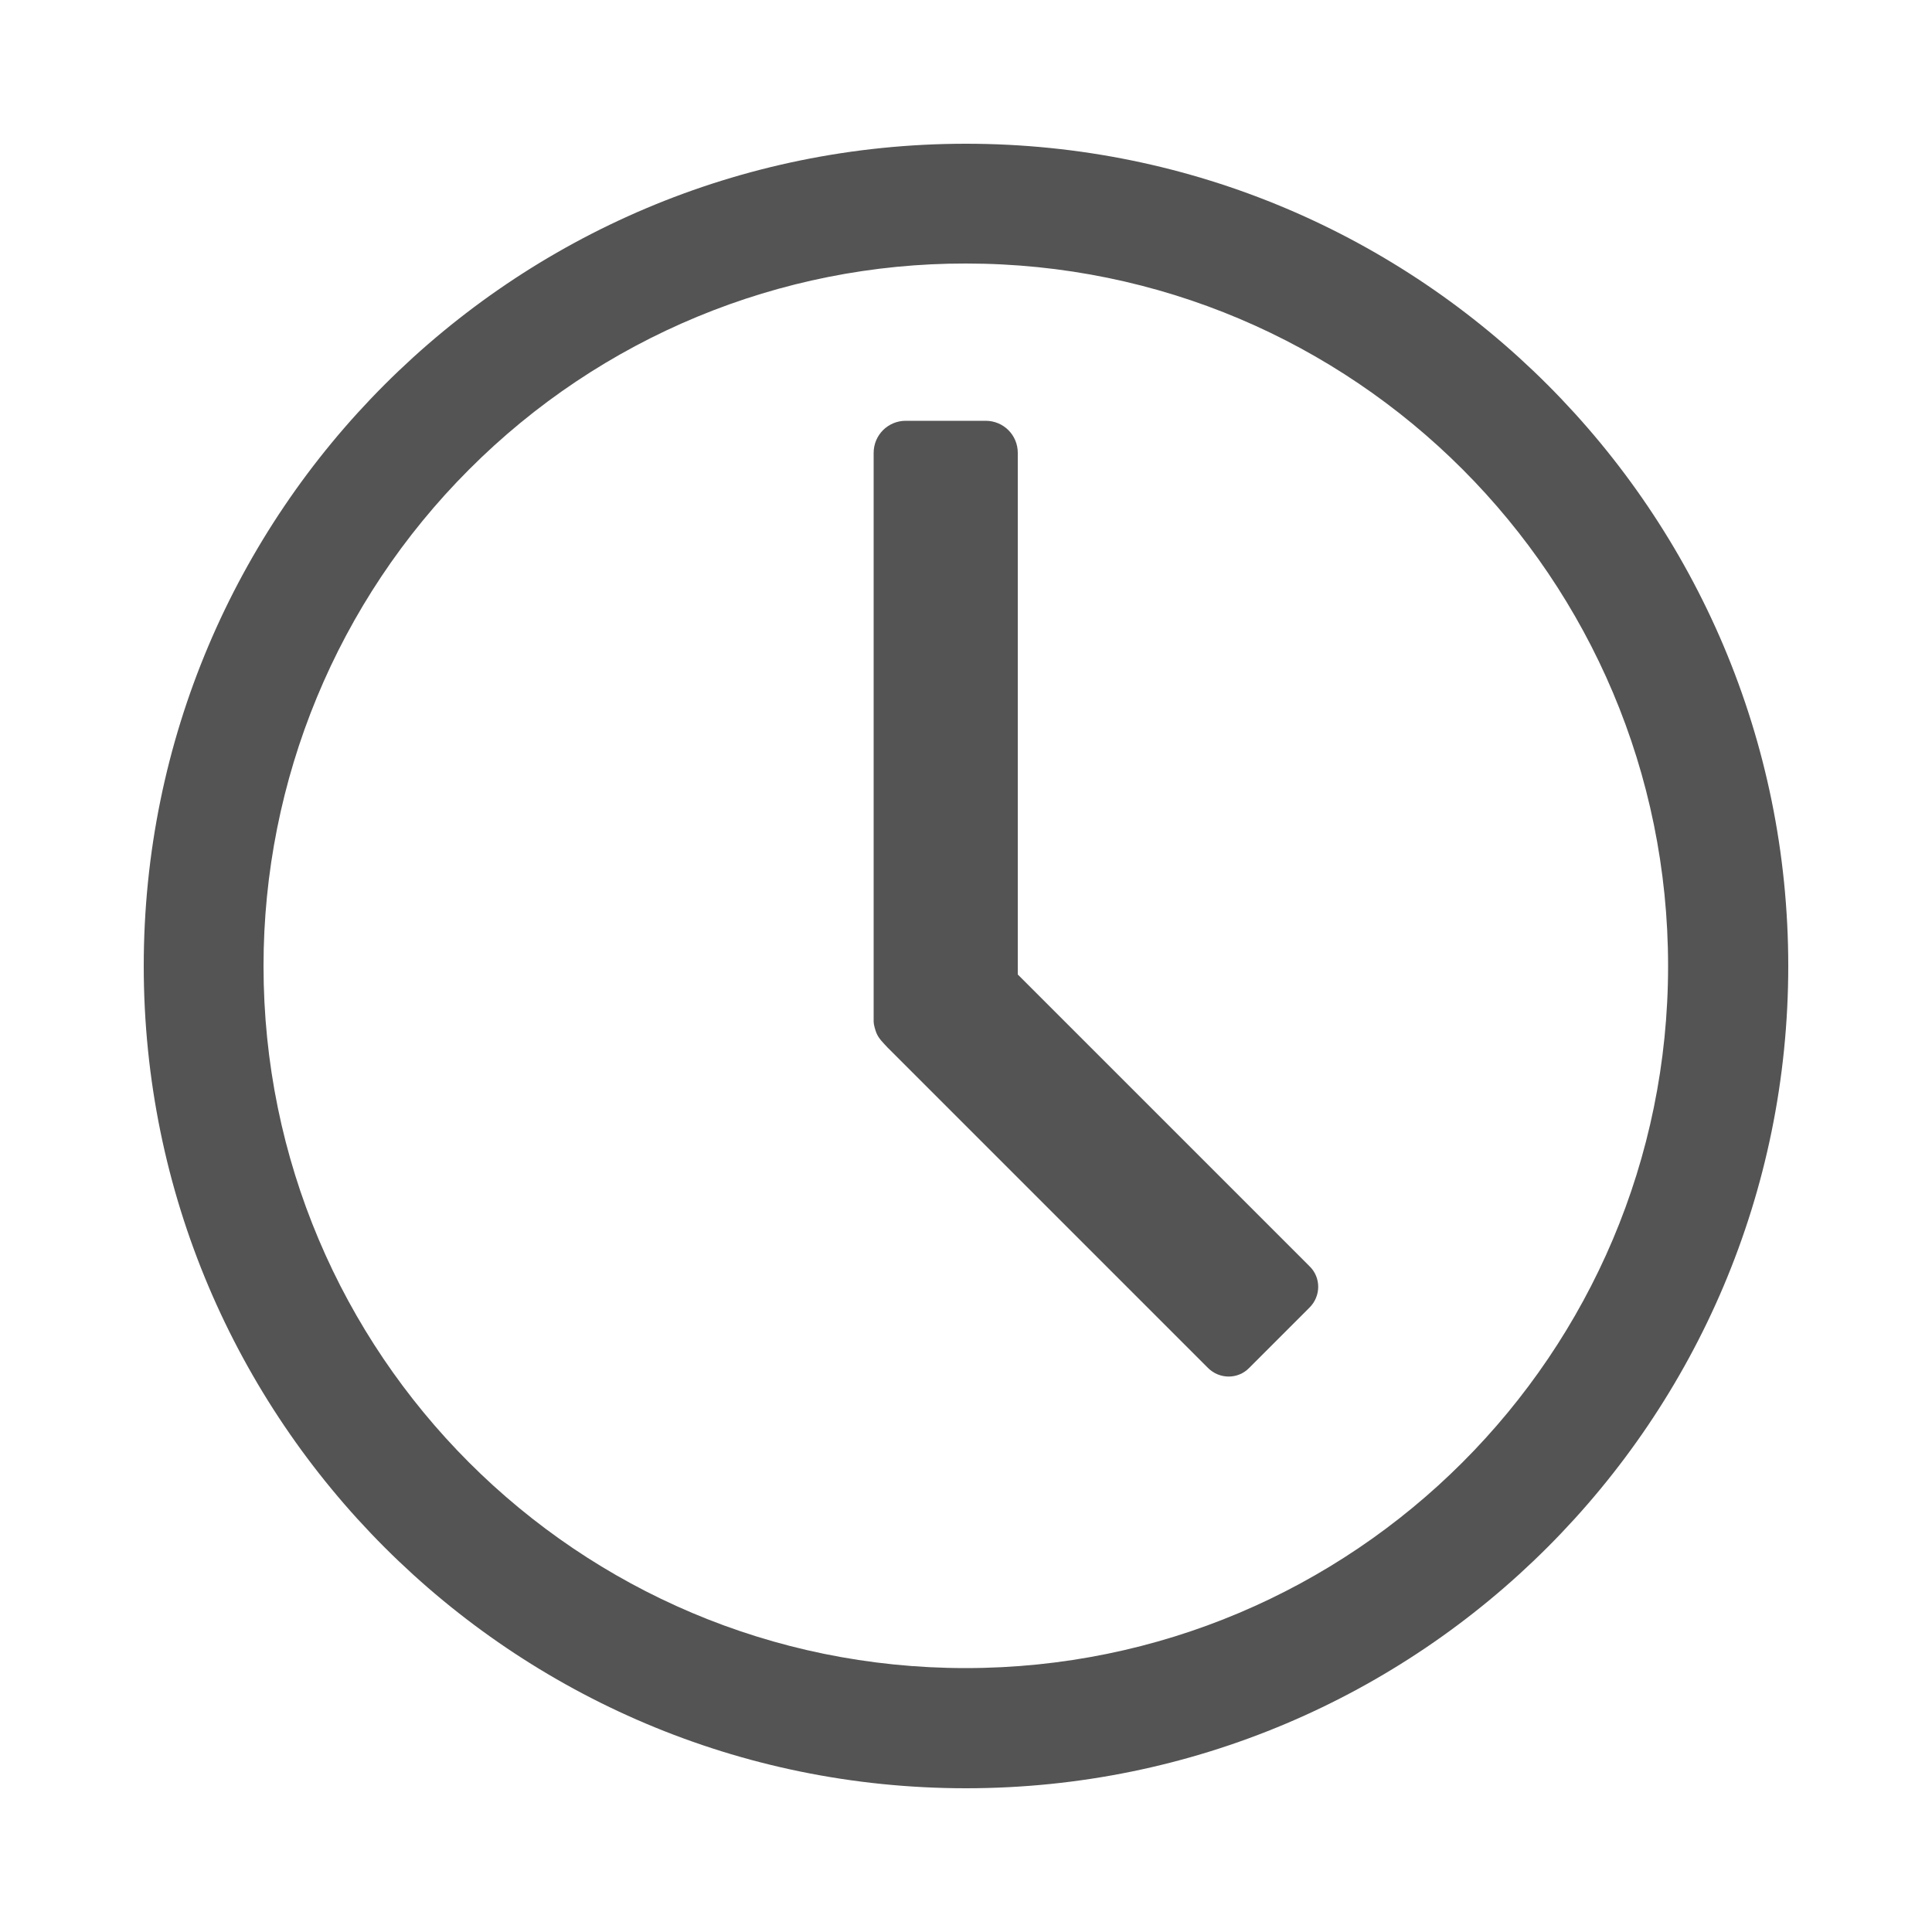
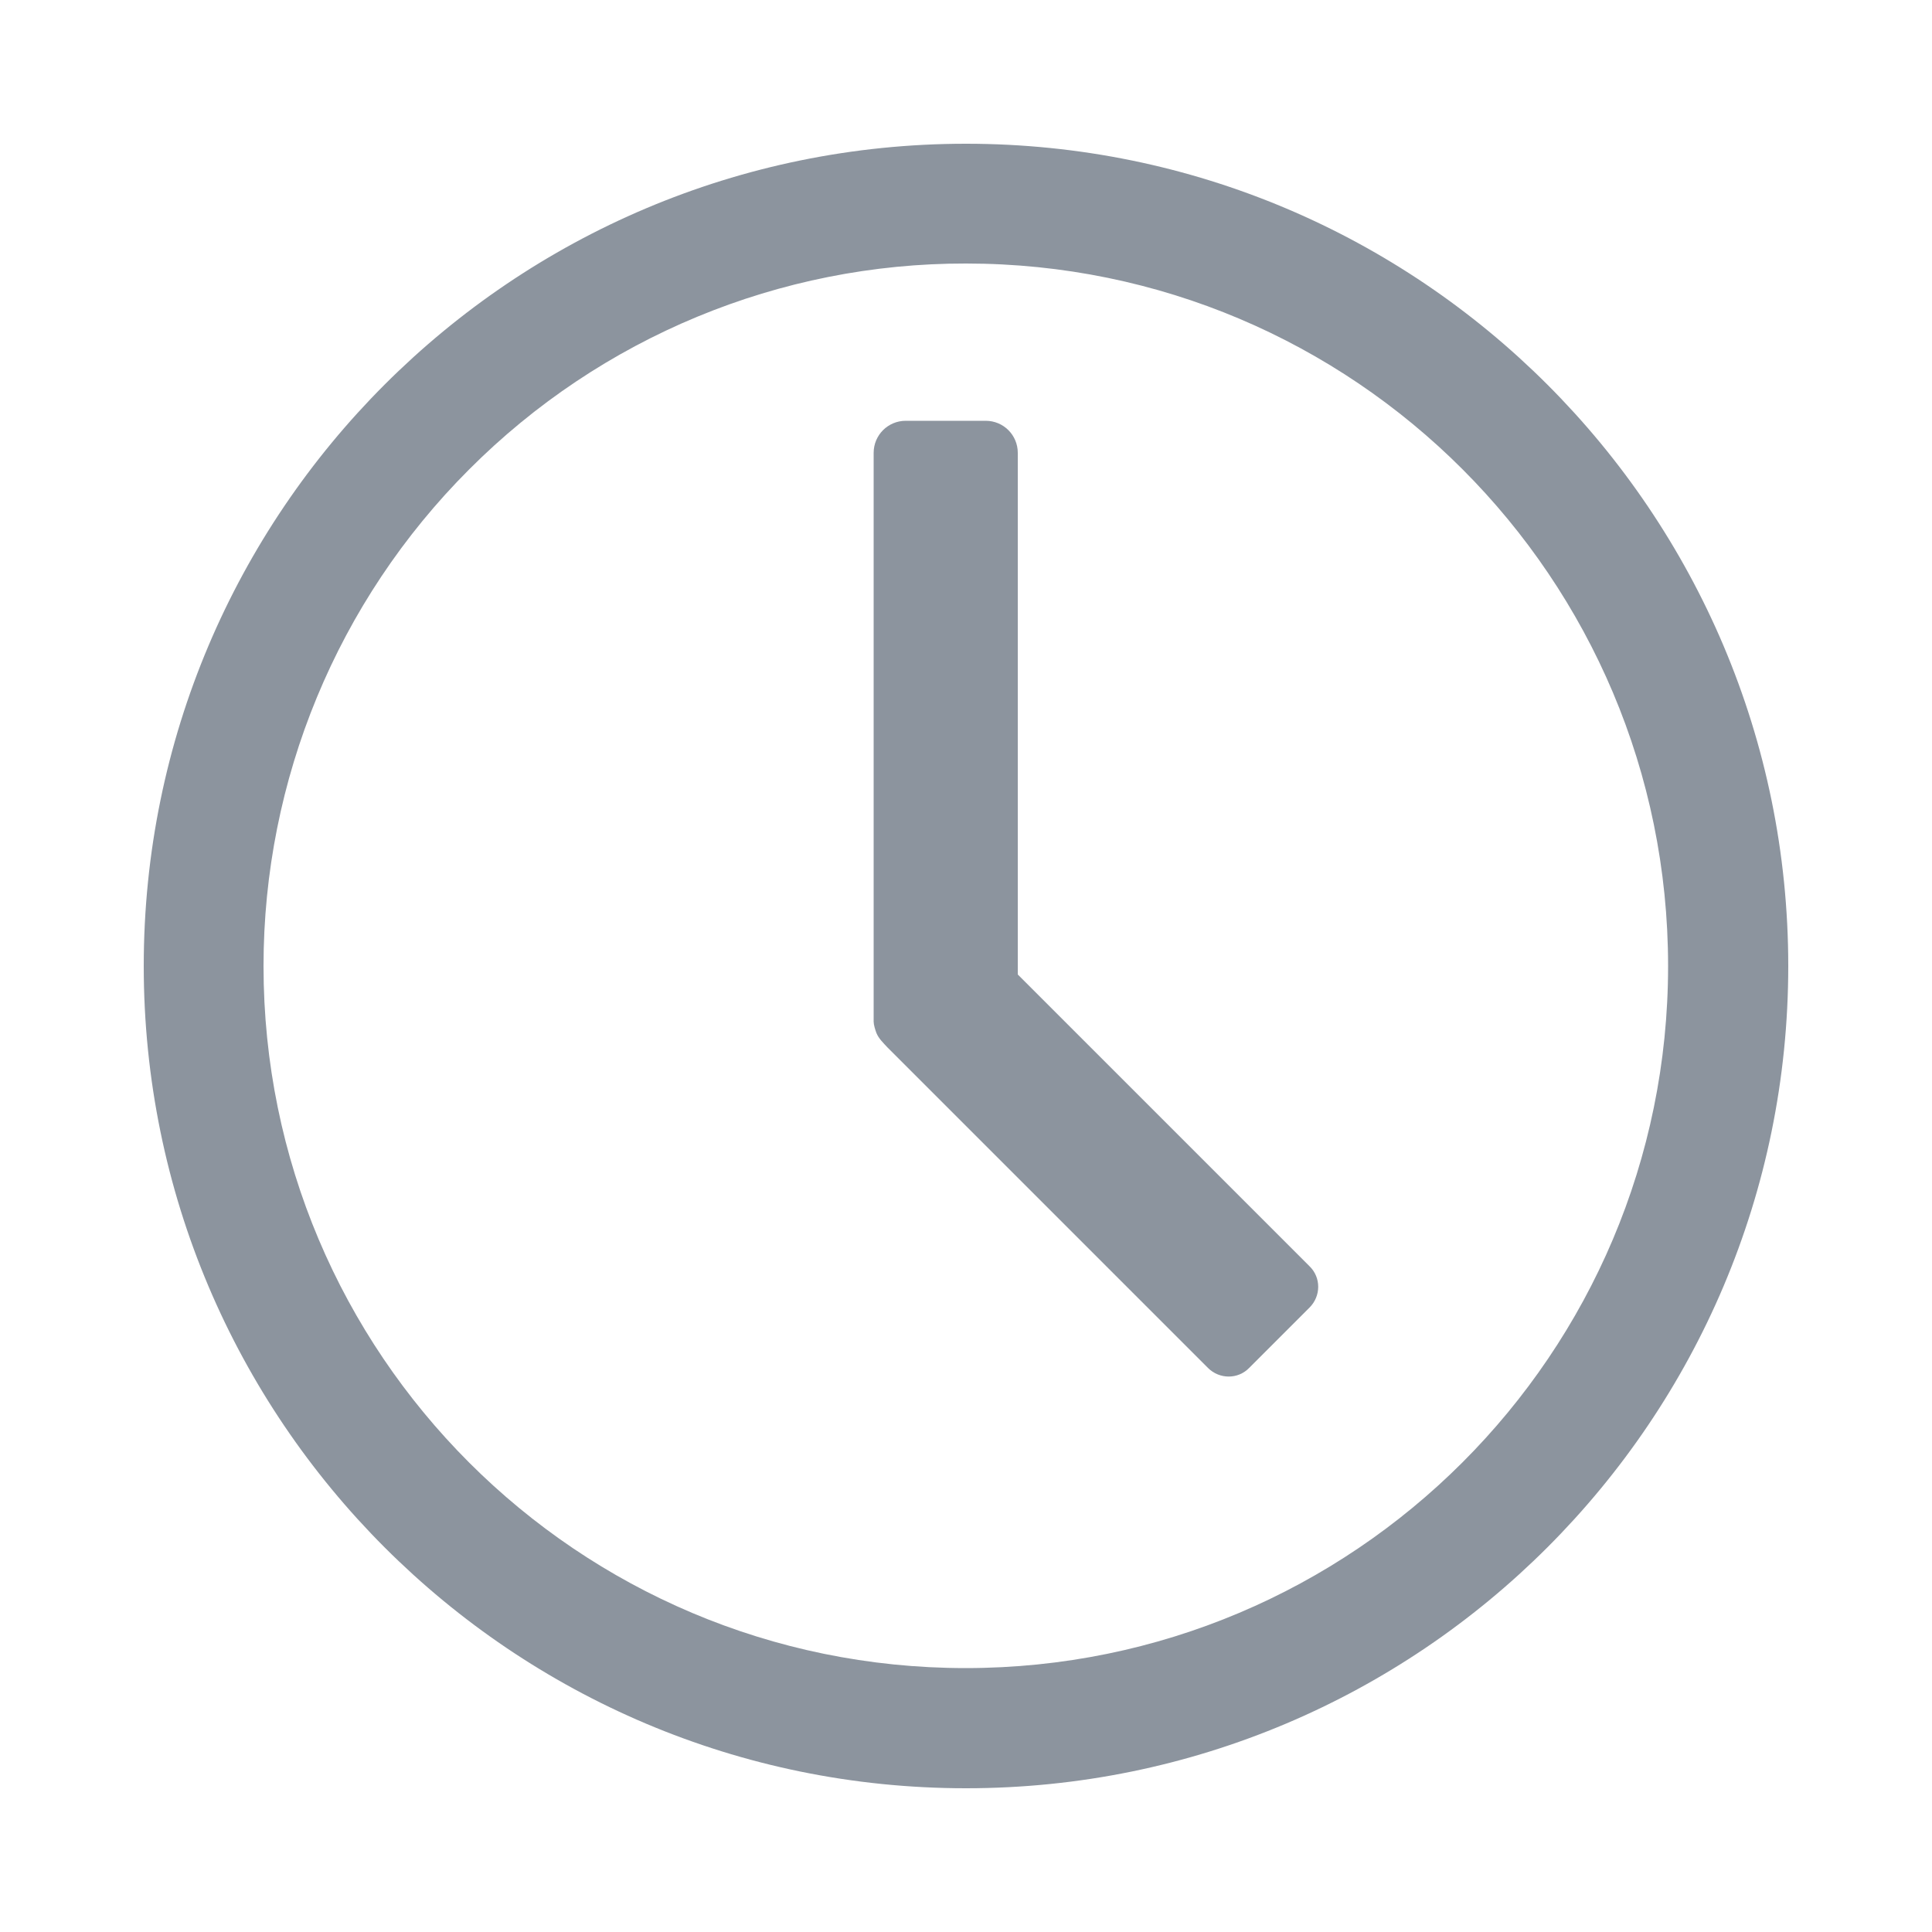
<svg xmlns="http://www.w3.org/2000/svg" version="1.1" x="0px" y="0px" viewBox="0 0 500 500" style="enable-background:new 0 0 500 500;" xml:space="preserve">
  <style type="text/css">
- 	.st0{fill:#545454;}
+ 	.st0{fill:#8c949e;}
</style>
  <path class="st0" d="M250,68.2c100.4,0,181.7,81.4,181.7,181.8s-81.4,181.7-181.8,181.7S68.2,350.4,68.2,250  c0-48.2,19.1-94.4,53.2-128.5C155.5,87.3,201.8,68.1,250,68.2 M250,37.2C132.5,37.2,37.2,132.5,37.2,250S132.5,462.8,250,462.8  S462.8,367.5,462.8,250S367.5,37.2,250,37.2z" />
  <path class="st0" d="M226.8,267.3c0.6,1.5,1.8,2.6,2.9,3.8l82.9,82.9c3,3,7.8,3,10.7,0l0,0l15.6-15.6c3-3,3-7.8,0-10.7l0,0  l-75.5-75.5v-135c0-4.6-3.7-8.3-8.3-8.3l0,0h-20.7c-4.6,0-8.3,3.7-8.3,8.3v147.1c0,0,0,0,0,0.1C226.1,265.2,226.5,266.5,226.8,267.3" />
</svg>
